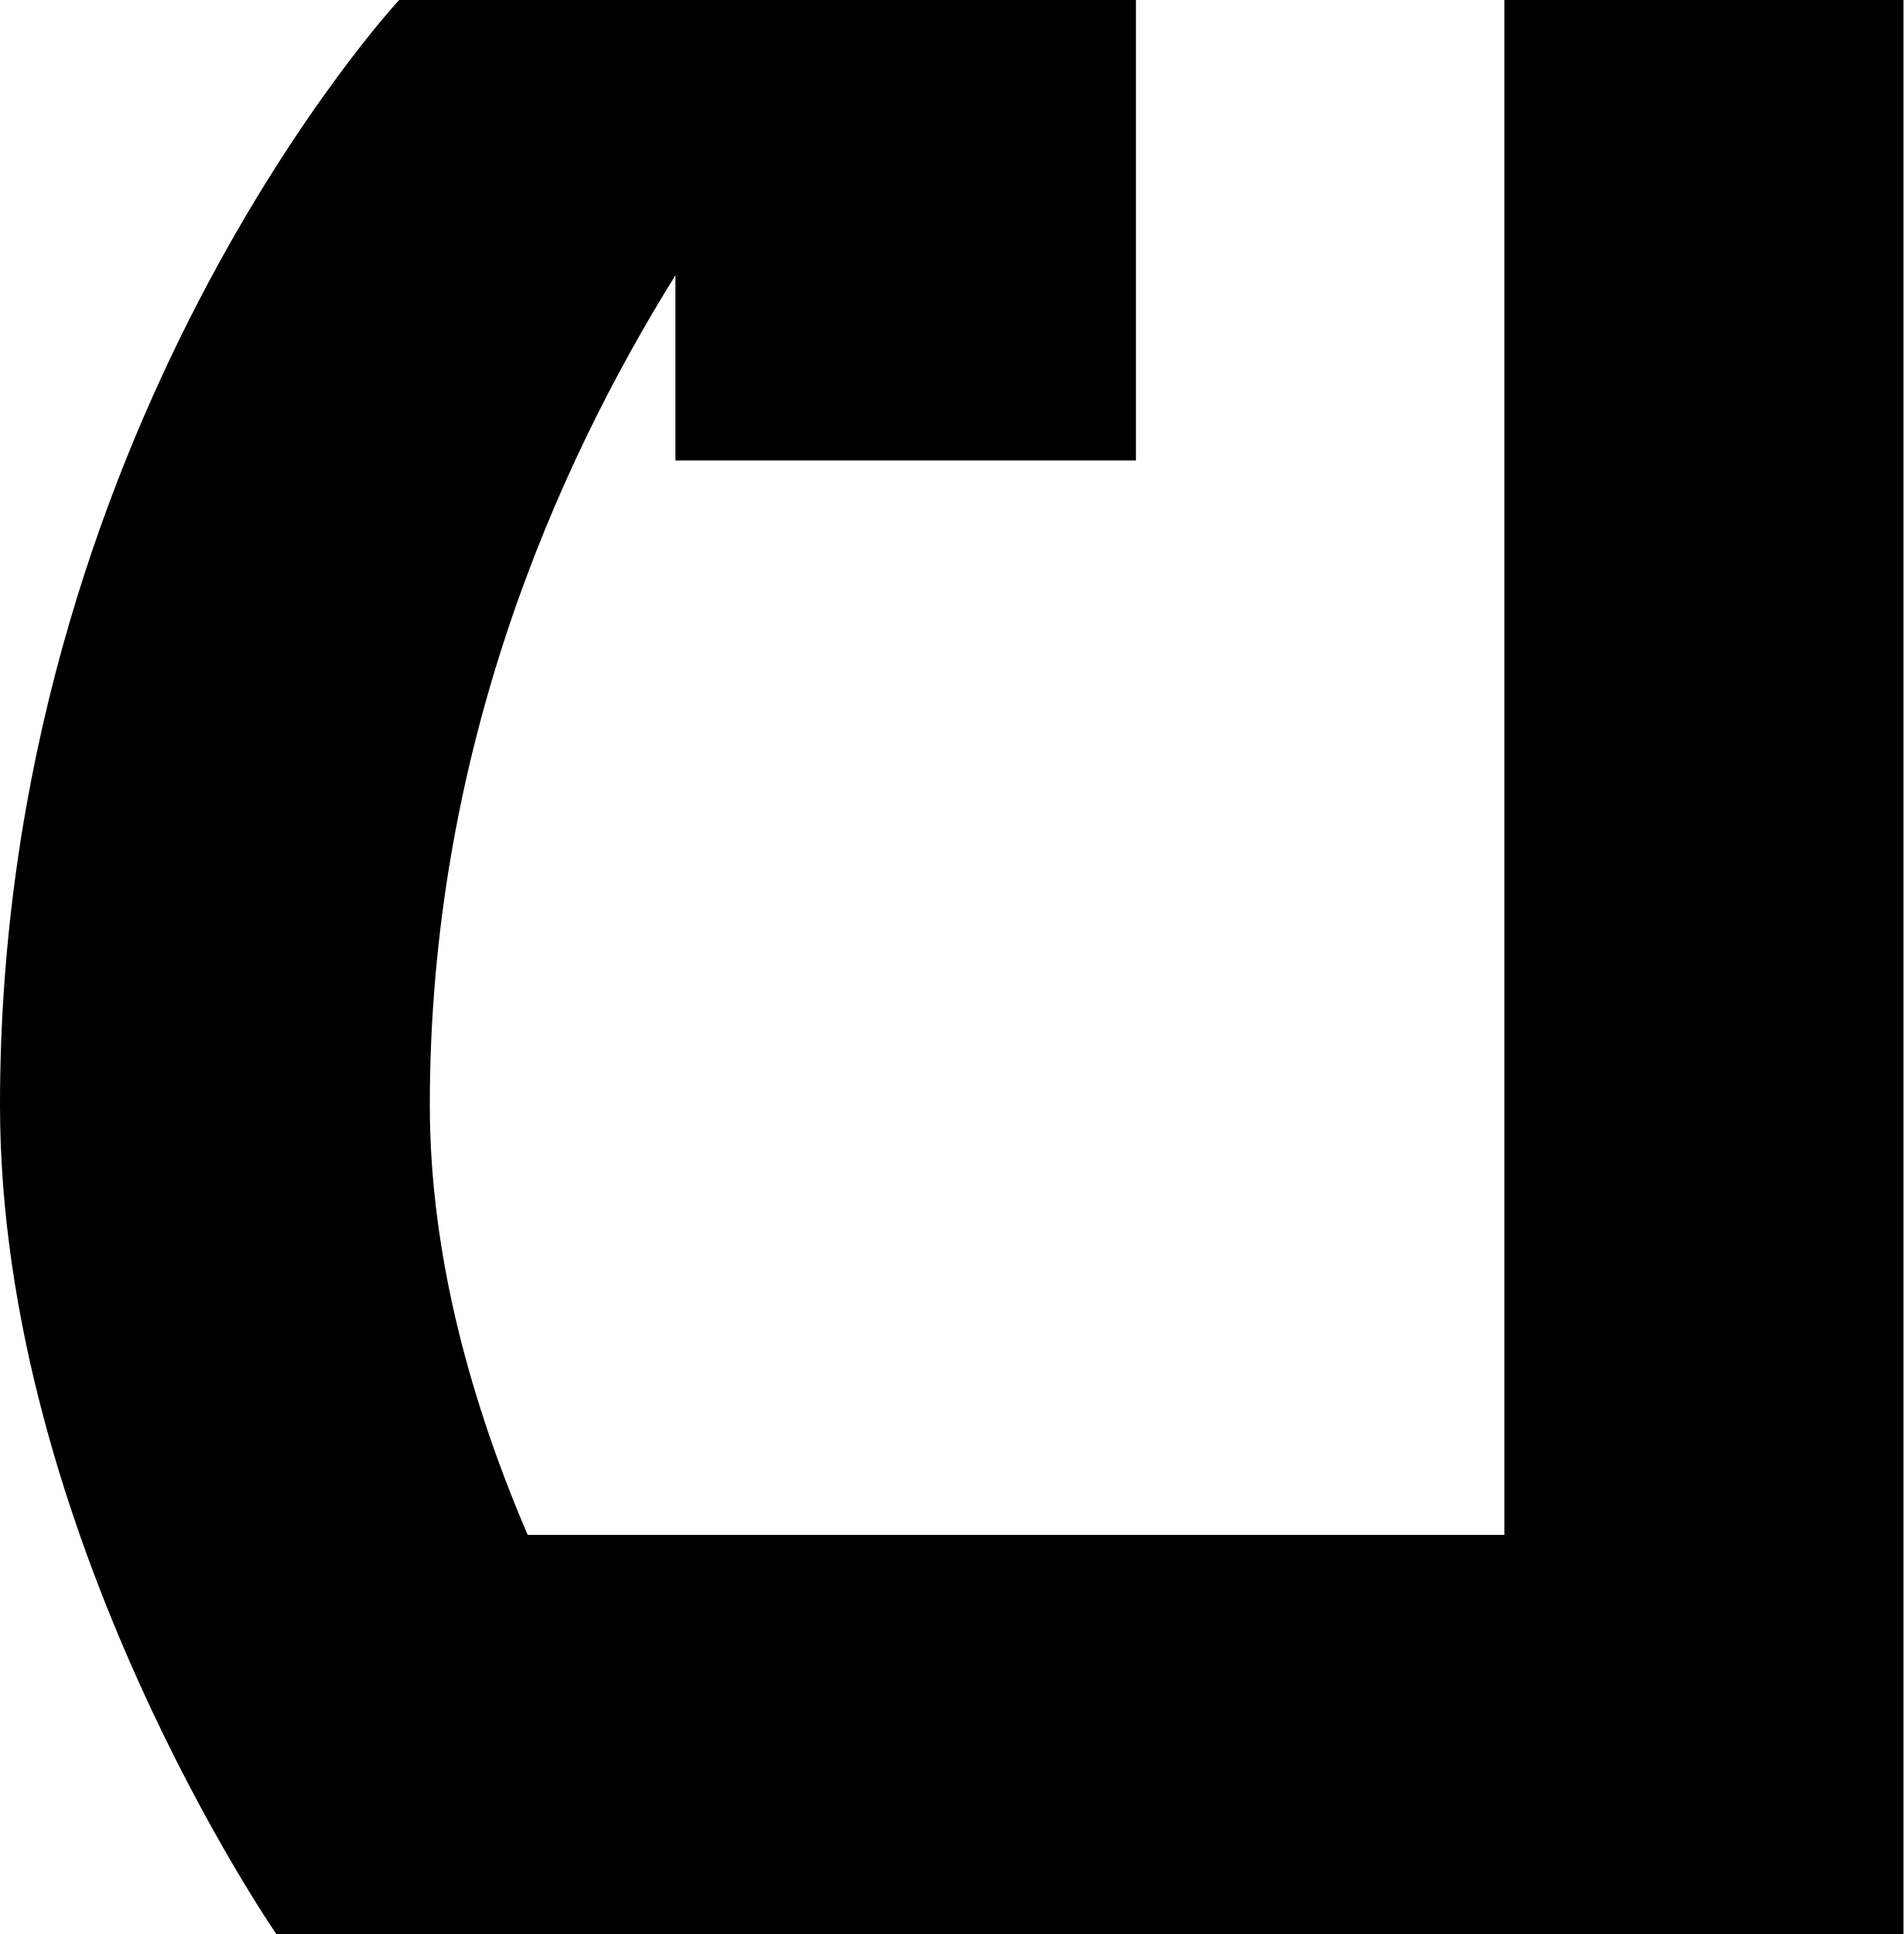
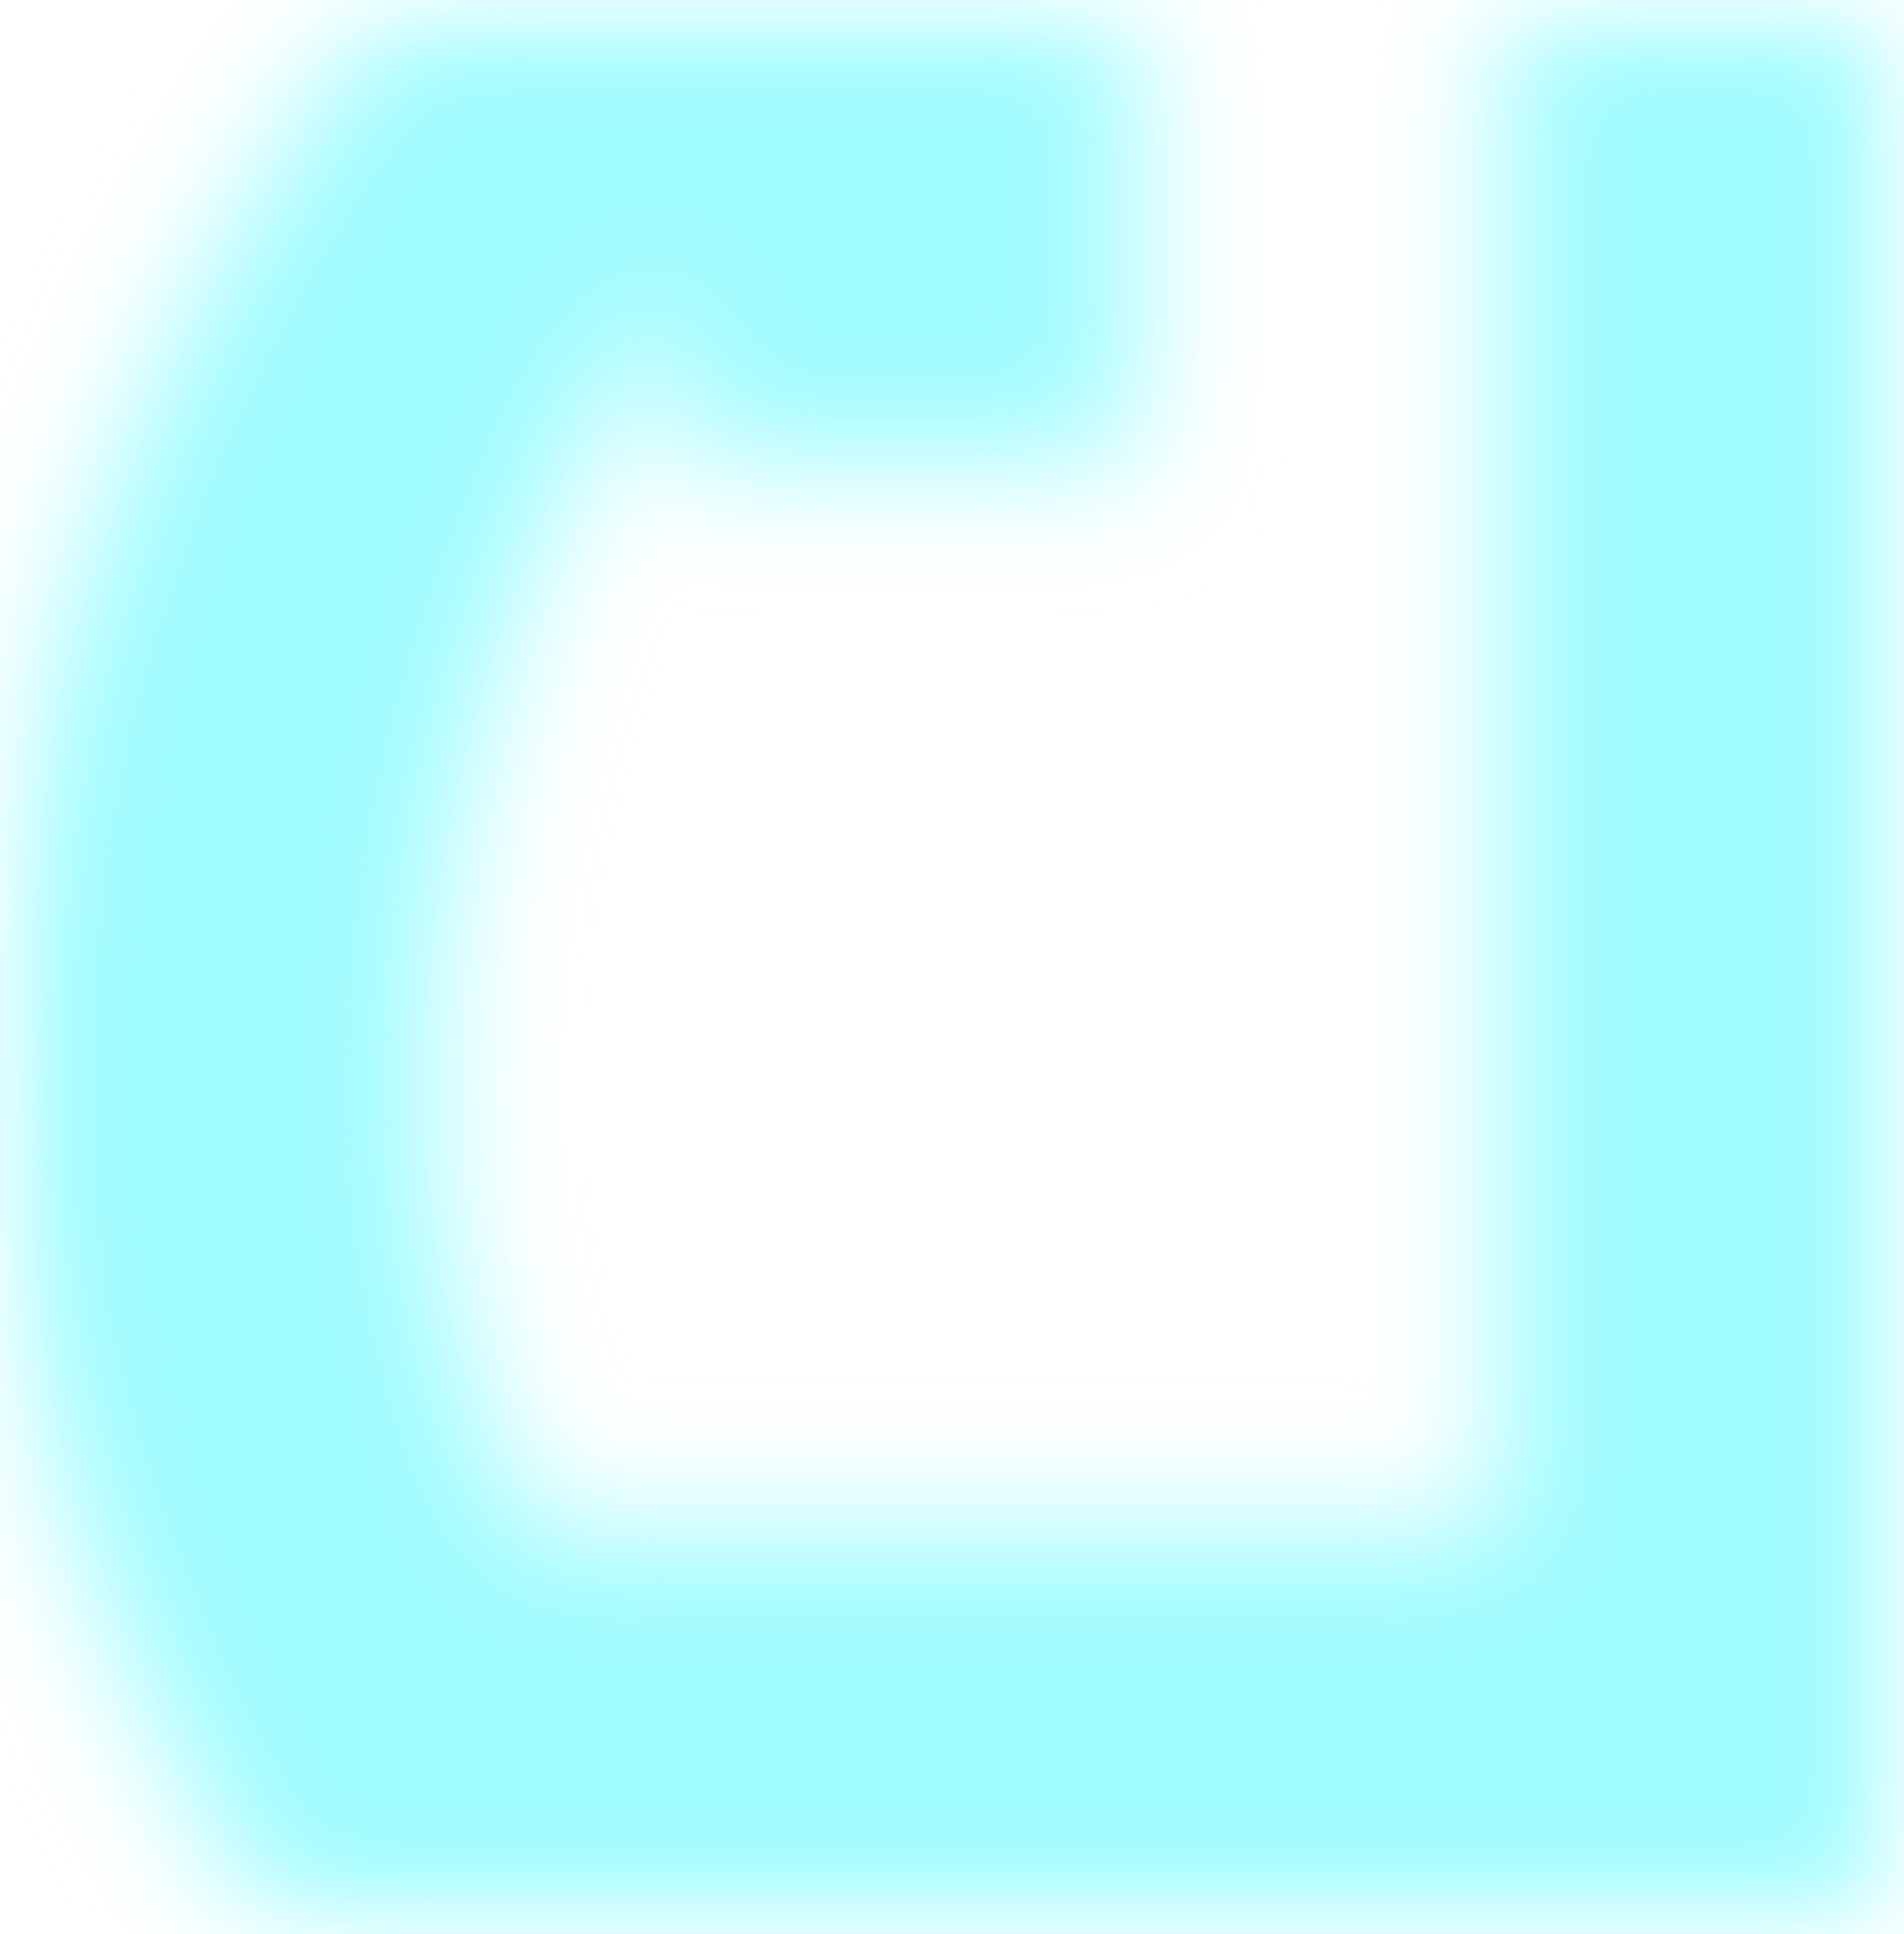
<svg xmlns="http://www.w3.org/2000/svg" id="svg2721" height="150" width="147.621" version="1.0">
  <defs id="defs2723" />
  <g id="layer1" transform="translate(-470.9529,-58.43395)">
-     <path style="fill:#000000;fill-opacity:1;stroke:none;stroke-width:6;stroke-linecap:butt;stroke-linejoin:round;stroke-miterlimit:4;stroke-dasharray:none;stroke-dashoffset:3.6;stroke-opacity:1" id="rect3713" d="m 501.907,58.434 c 0,0 -30.954,33.334 -30.954,85.714 0,33.333 21.429,64.285 21.429,64.285 h 38.097 88.095 V 177.481 58.434 h -30.954 V 177.481 h -75.744 c -4.272,-9.971 -7.59,-21.471 -7.59,-33.333 0,-27.346 9.744,-49.429 19.047,-64.36 v 14.36 h 35.715 v -35.714 h -19.047 -16.668 z" />
+     <path style="     fill:#9efcff;     filter:blur(5px);fill-opacity:1;stroke:none;stroke-width:6;stroke-linecap:butt;stroke-linejoin:round;stroke-miterlimit:4;stroke-dasharray:none;stroke-dashoffset:3.6;stroke-opacity:1" id="rect3713" d="m 501.907,58.434 c 0,0 -30.954,33.334 -30.954,85.714 0,33.333 21.429,64.285 21.429,64.285 h 38.097 88.095 V 177.481 58.434 h -30.954 V 177.481 h -75.744 c -4.272,-9.971 -7.59,-21.471 -7.59,-33.333 0,-27.346 9.744,-49.429 19.047,-64.36 v 14.36 h 35.715 v -35.714 h -19.047 -16.668 z" />
  </g>
</svg>
